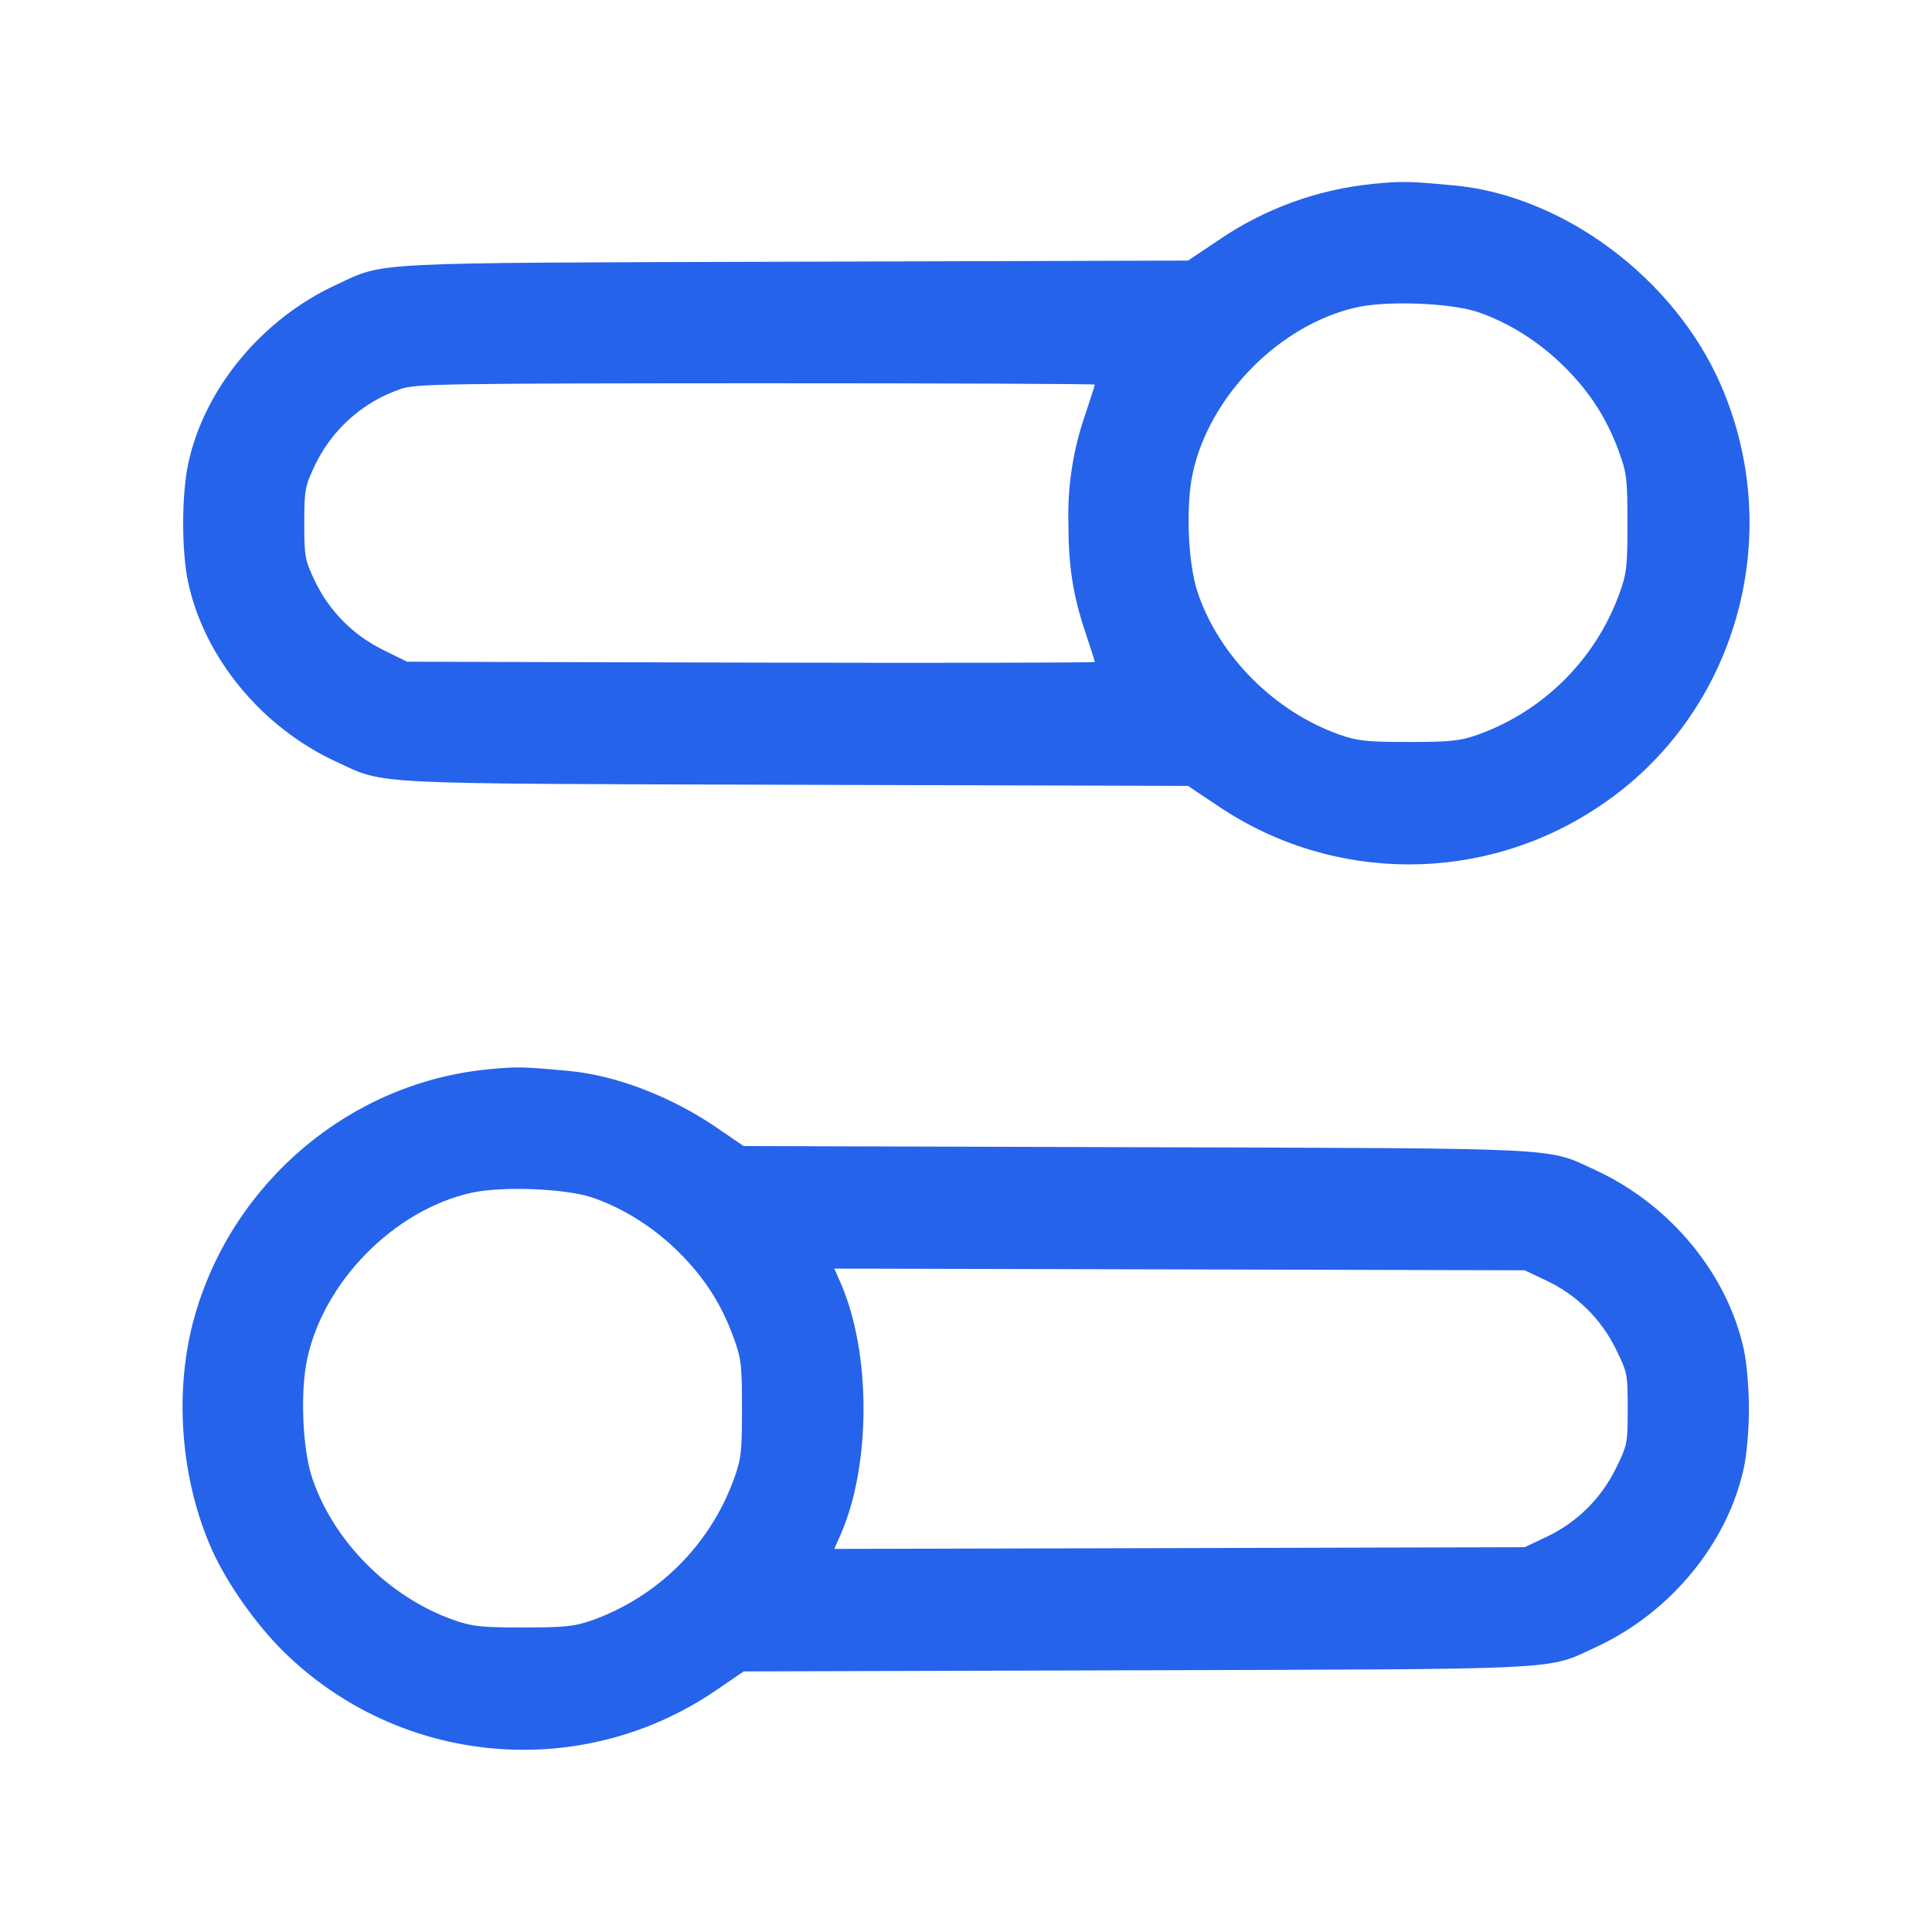
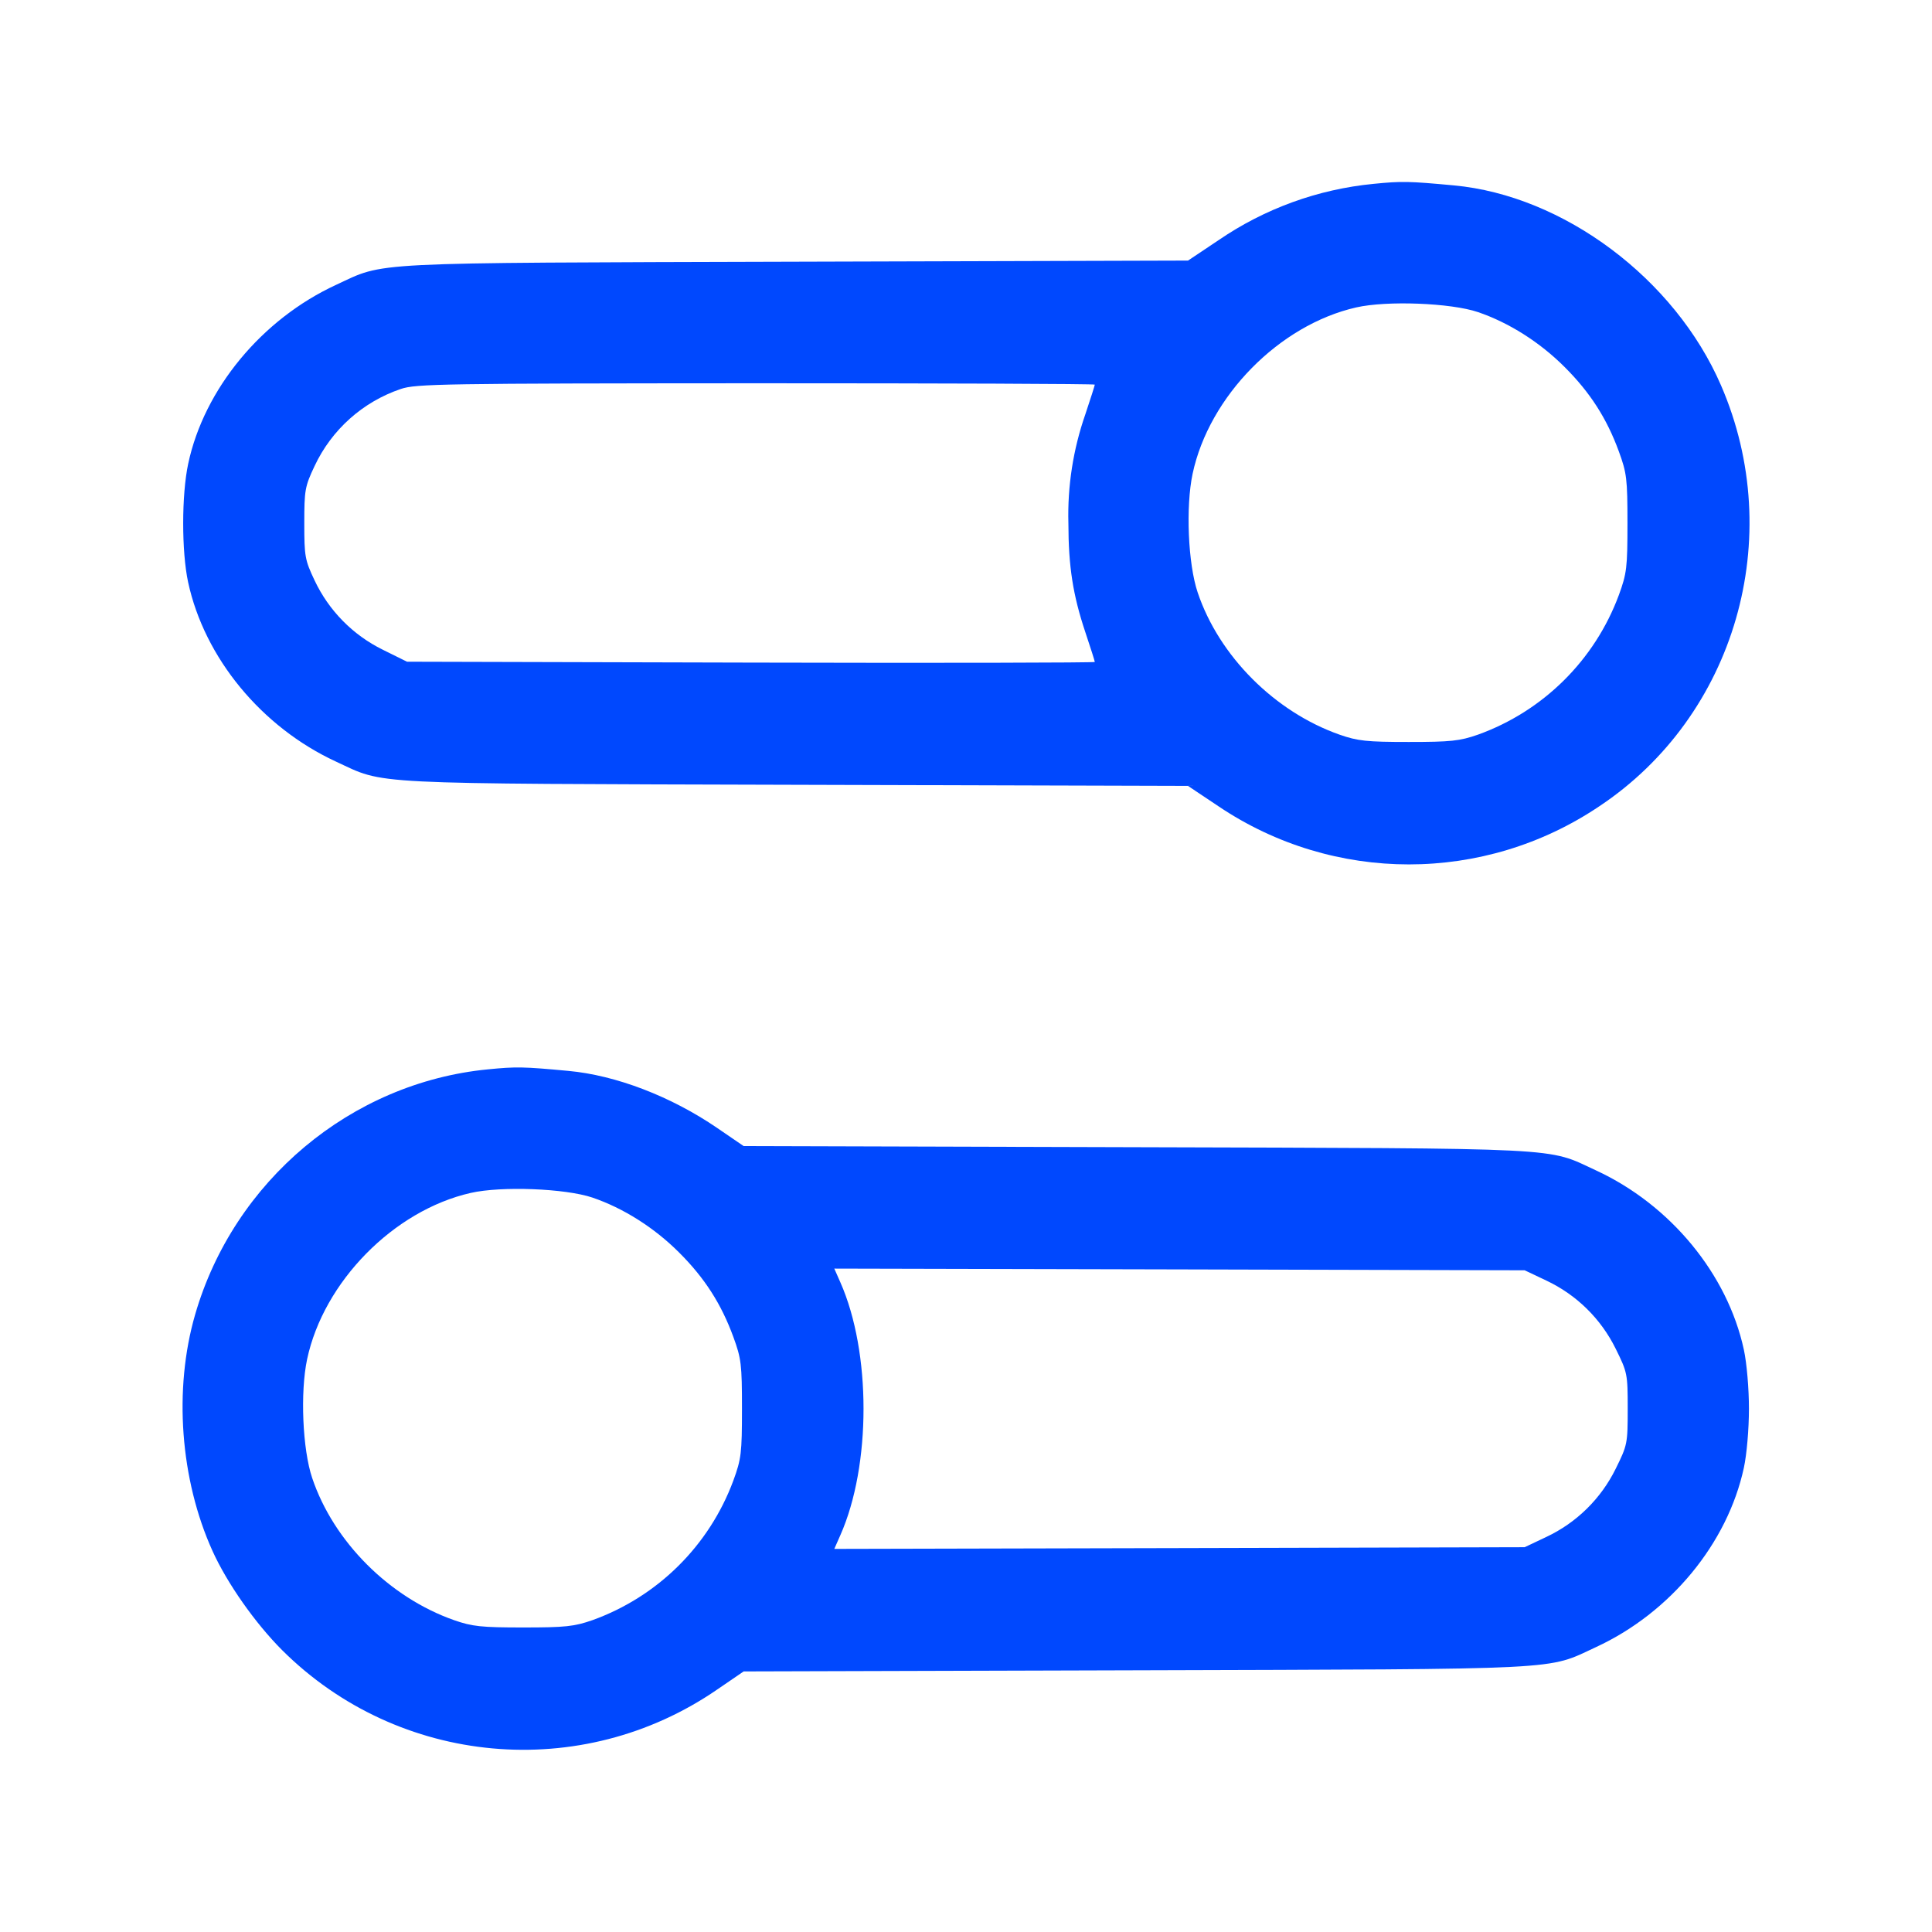
- <svg xmlns="http://www.w3.org/2000/svg" viewBox="0 0 24 24" fill="#2563eb">
+ <svg xmlns="http://www.w3.org/2000/svg" viewBox="0 0 24 24" fill="#0048FE">
  <path d="M17.062 2.284a4.108 4.108 0 0 0-1.924.699l-.38.254-4.869.014c-5.409.016-5.093 0-5.715.288-.922.426-1.638 1.292-1.836 2.221-.083.387-.083 1.092-.001 1.473.203.94.913 1.801 1.837 2.228.622.288.306.272 5.715.288l4.869.014.38.254a4.235 4.235 0 0 0 4.729-.001c1.69-1.124 2.331-3.34 1.512-5.229-.573-1.324-1.955-2.358-3.319-2.484-.56-.052-.646-.054-.998-.019m1.298 1.593c.384.131.767.373 1.076.682.318.317.524.639.674 1.049.098.268.107.341.107.892 0 .551-.009.624-.107.892a2.922 2.922 0 0 1-1.75 1.734c-.226.079-.338.091-.86.091s-.634-.012-.86-.091c-.804-.283-1.496-.975-1.762-1.766-.12-.355-.15-1.065-.063-1.475.205-.963 1.077-1.849 2.032-2.066.38-.087 1.177-.056 1.513.058m-4.76.901c0 .009-.053.176-.118.37a3.801 3.801 0 0 0-.21 1.352c.001.538.056.891.21 1.352.065.194.118.361.118.371 0 .01-1.922.014-4.272.008L5.056 8.22l-.301-.149a1.828 1.828 0 0 1-.847-.861c-.12-.253-.128-.298-.128-.71s.008-.457.127-.709a1.832 1.832 0 0 1 1.072-.959c.186-.064.523-.069 4.411-.071 2.316 0 4.21.007 4.21.017m-7.54 8.506c-1.7.166-3.155 1.385-3.636 3.046-.269.928-.186 2.049.216 2.937.182.402.529.895.863 1.23a4.246 4.246 0 0 0 5.406.491l.329-.225 4.871-.014c5.412-.016 5.095 0 5.717-.288.924-.427 1.634-1.288 1.837-2.228.036-.167.063-.483.063-.733s-.027-.566-.063-.733c-.203-.94-.913-1.801-1.837-2.228-.622-.288-.305-.272-5.717-.288l-4.871-.014-.329-.225c-.573-.392-1.258-.655-1.849-.709-.559-.052-.646-.054-1-.019m1.3 1.593c.384.131.767.373 1.076.682.318.317.524.639.674 1.049.098.268.107.341.107.892 0 .551-.009.624-.107.892a2.922 2.922 0 0 1-1.75 1.734c-.226.079-.338.091-.86.091s-.634-.012-.86-.091c-.804-.283-1.496-.975-1.762-1.766-.12-.355-.15-1.065-.063-1.475.205-.963 1.077-1.849 2.032-2.066.38-.087 1.177-.056 1.513.058m11.85 1.031c.376.178.677.474.861.847.145.293.149.313.149.745s-.004.452-.149.745a1.828 1.828 0 0 1-.861.847l-.27.128-4.288.011-4.288.01.075-.17c.384-.868.384-2.274 0-3.142l-.075-.17 4.288.01 4.288.011.27.128" fill-rule="evenodd" />
</svg>
